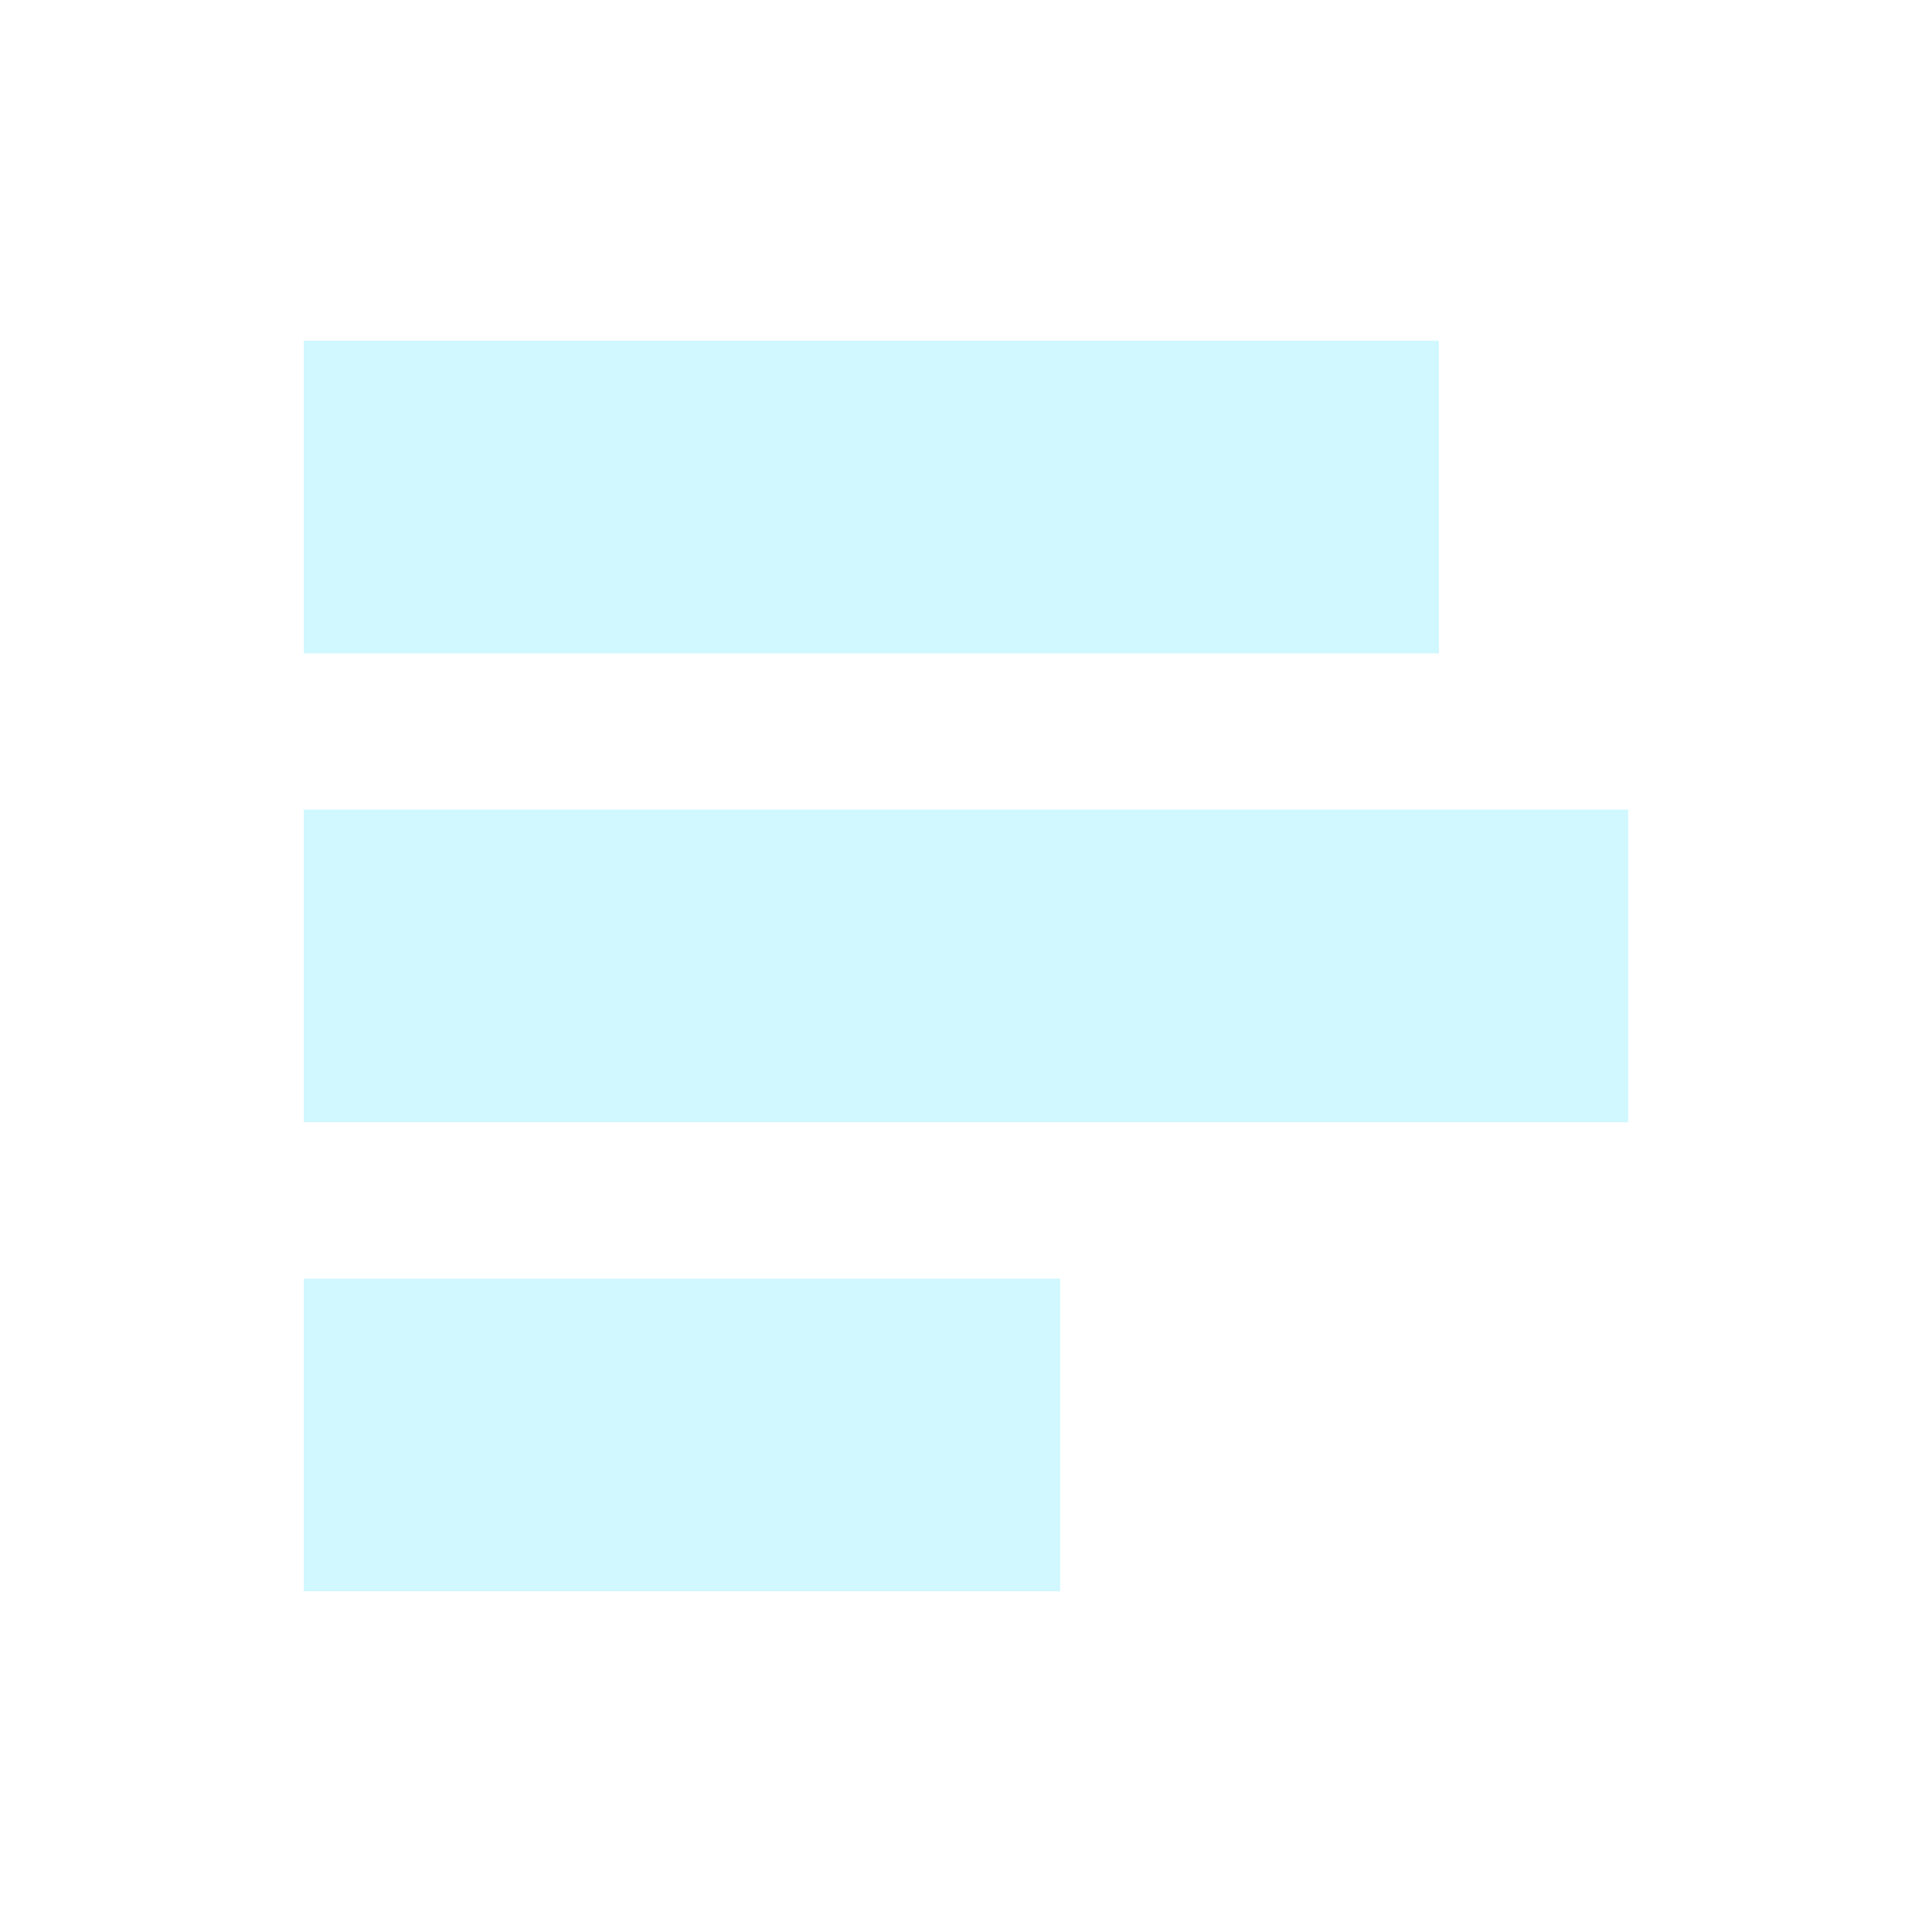
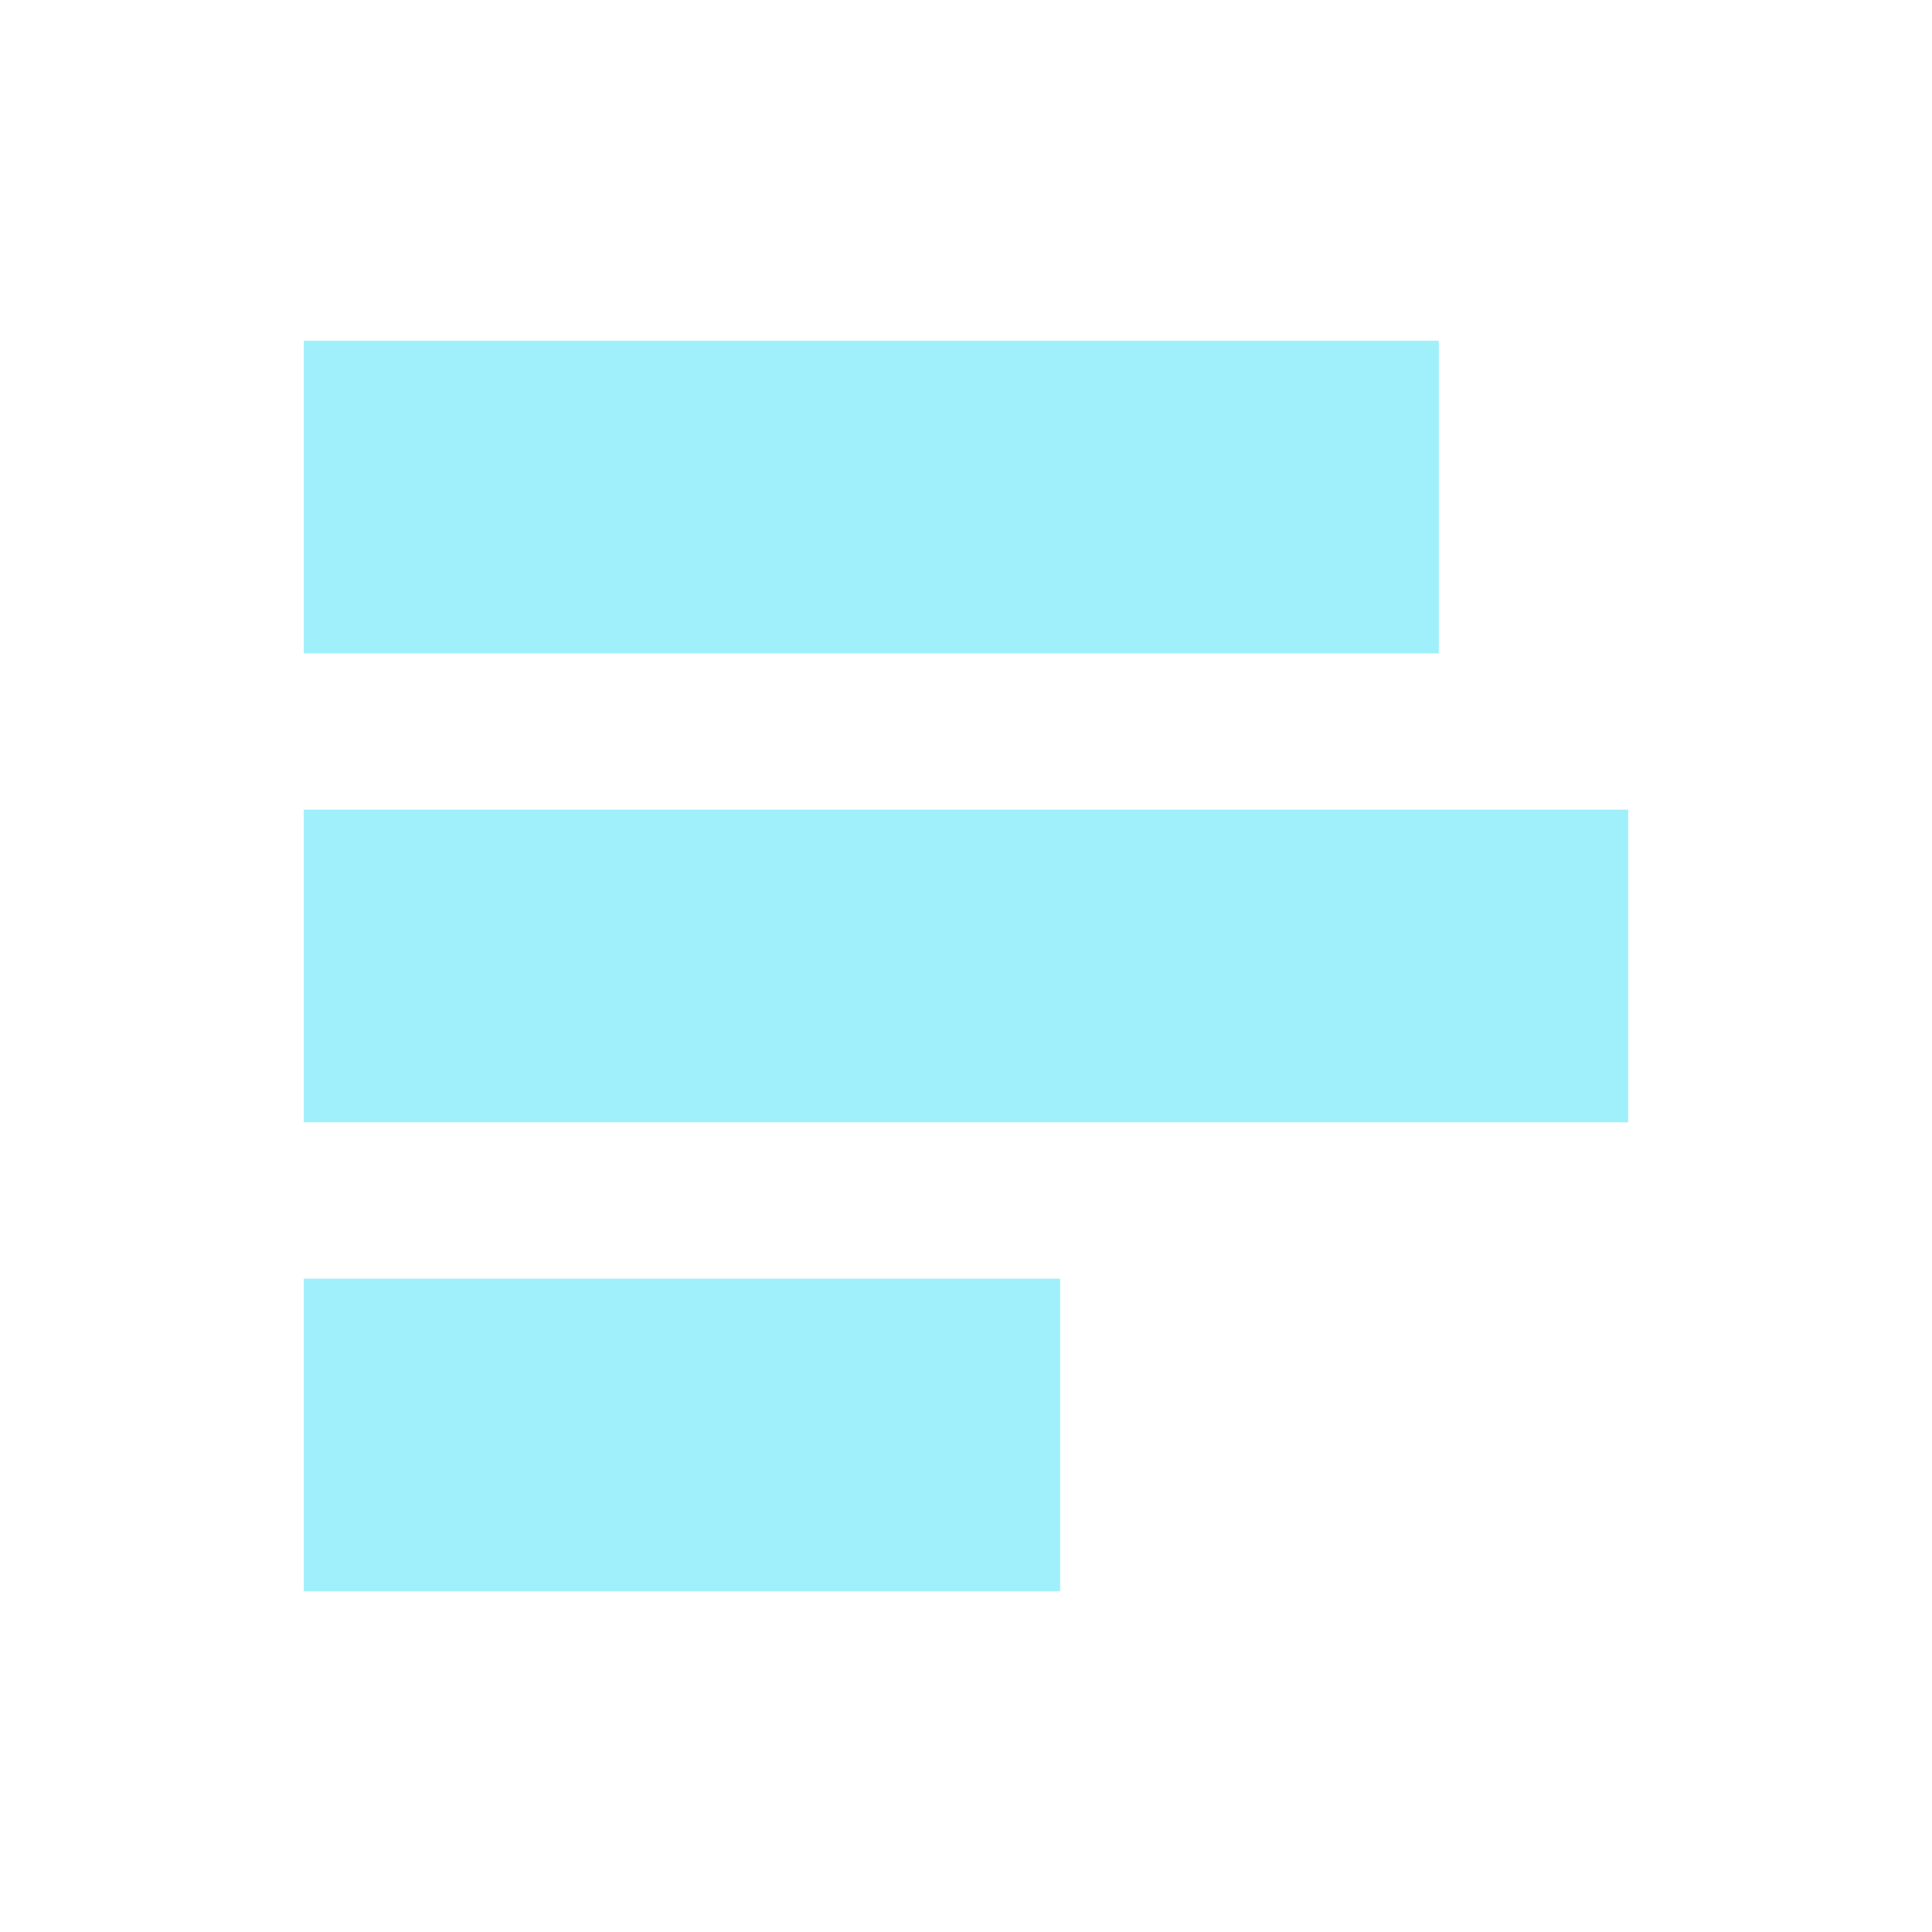
<svg xmlns="http://www.w3.org/2000/svg" width="40" height="40" viewBox="0 0 40 40">
  <g id="icon-poll" transform="translate(-269 -504)">
    <rect id="Rectangle_251" data-name="Rectangle 251" width="40" height="40" rx="5" transform="translate(269 504)" fill="none" />
    <g id="Groupe_4360" data-name="Groupe 4360" transform="translate(275.289 511.055)">
-       <rect id="Rectangle_244" data-name="Rectangle 244" width="27.421" height="6.473" transform="translate(0 9.708)" fill="#d0f8fe" />
-       <rect id="Rectangle_245" data-name="Rectangle 245" width="23.501" height="6.473" transform="translate(0 -0.001)" fill="#d0f8fe" />
-       <rect id="Rectangle_246" data-name="Rectangle 246" width="15.66" height="6.473" transform="translate(0 19.418)" fill="#d0f8fe" />
+       <rect id="Rectangle_244" data-name="Rectangle 244" width="27.421" height="6.473" transform="translate(0 9.708)" fill="#a0f0fc" />
+       <rect id="Rectangle_245" data-name="Rectangle 245" width="23.501" height="6.473" transform="translate(0 -0.001)" fill="#a0f0fc" />
+       <rect id="Rectangle_246" data-name="Rectangle 246" width="15.66" height="6.473" transform="translate(0 19.418)" fill="#a0f0fc" />
    </g>
  </g>
</svg>
